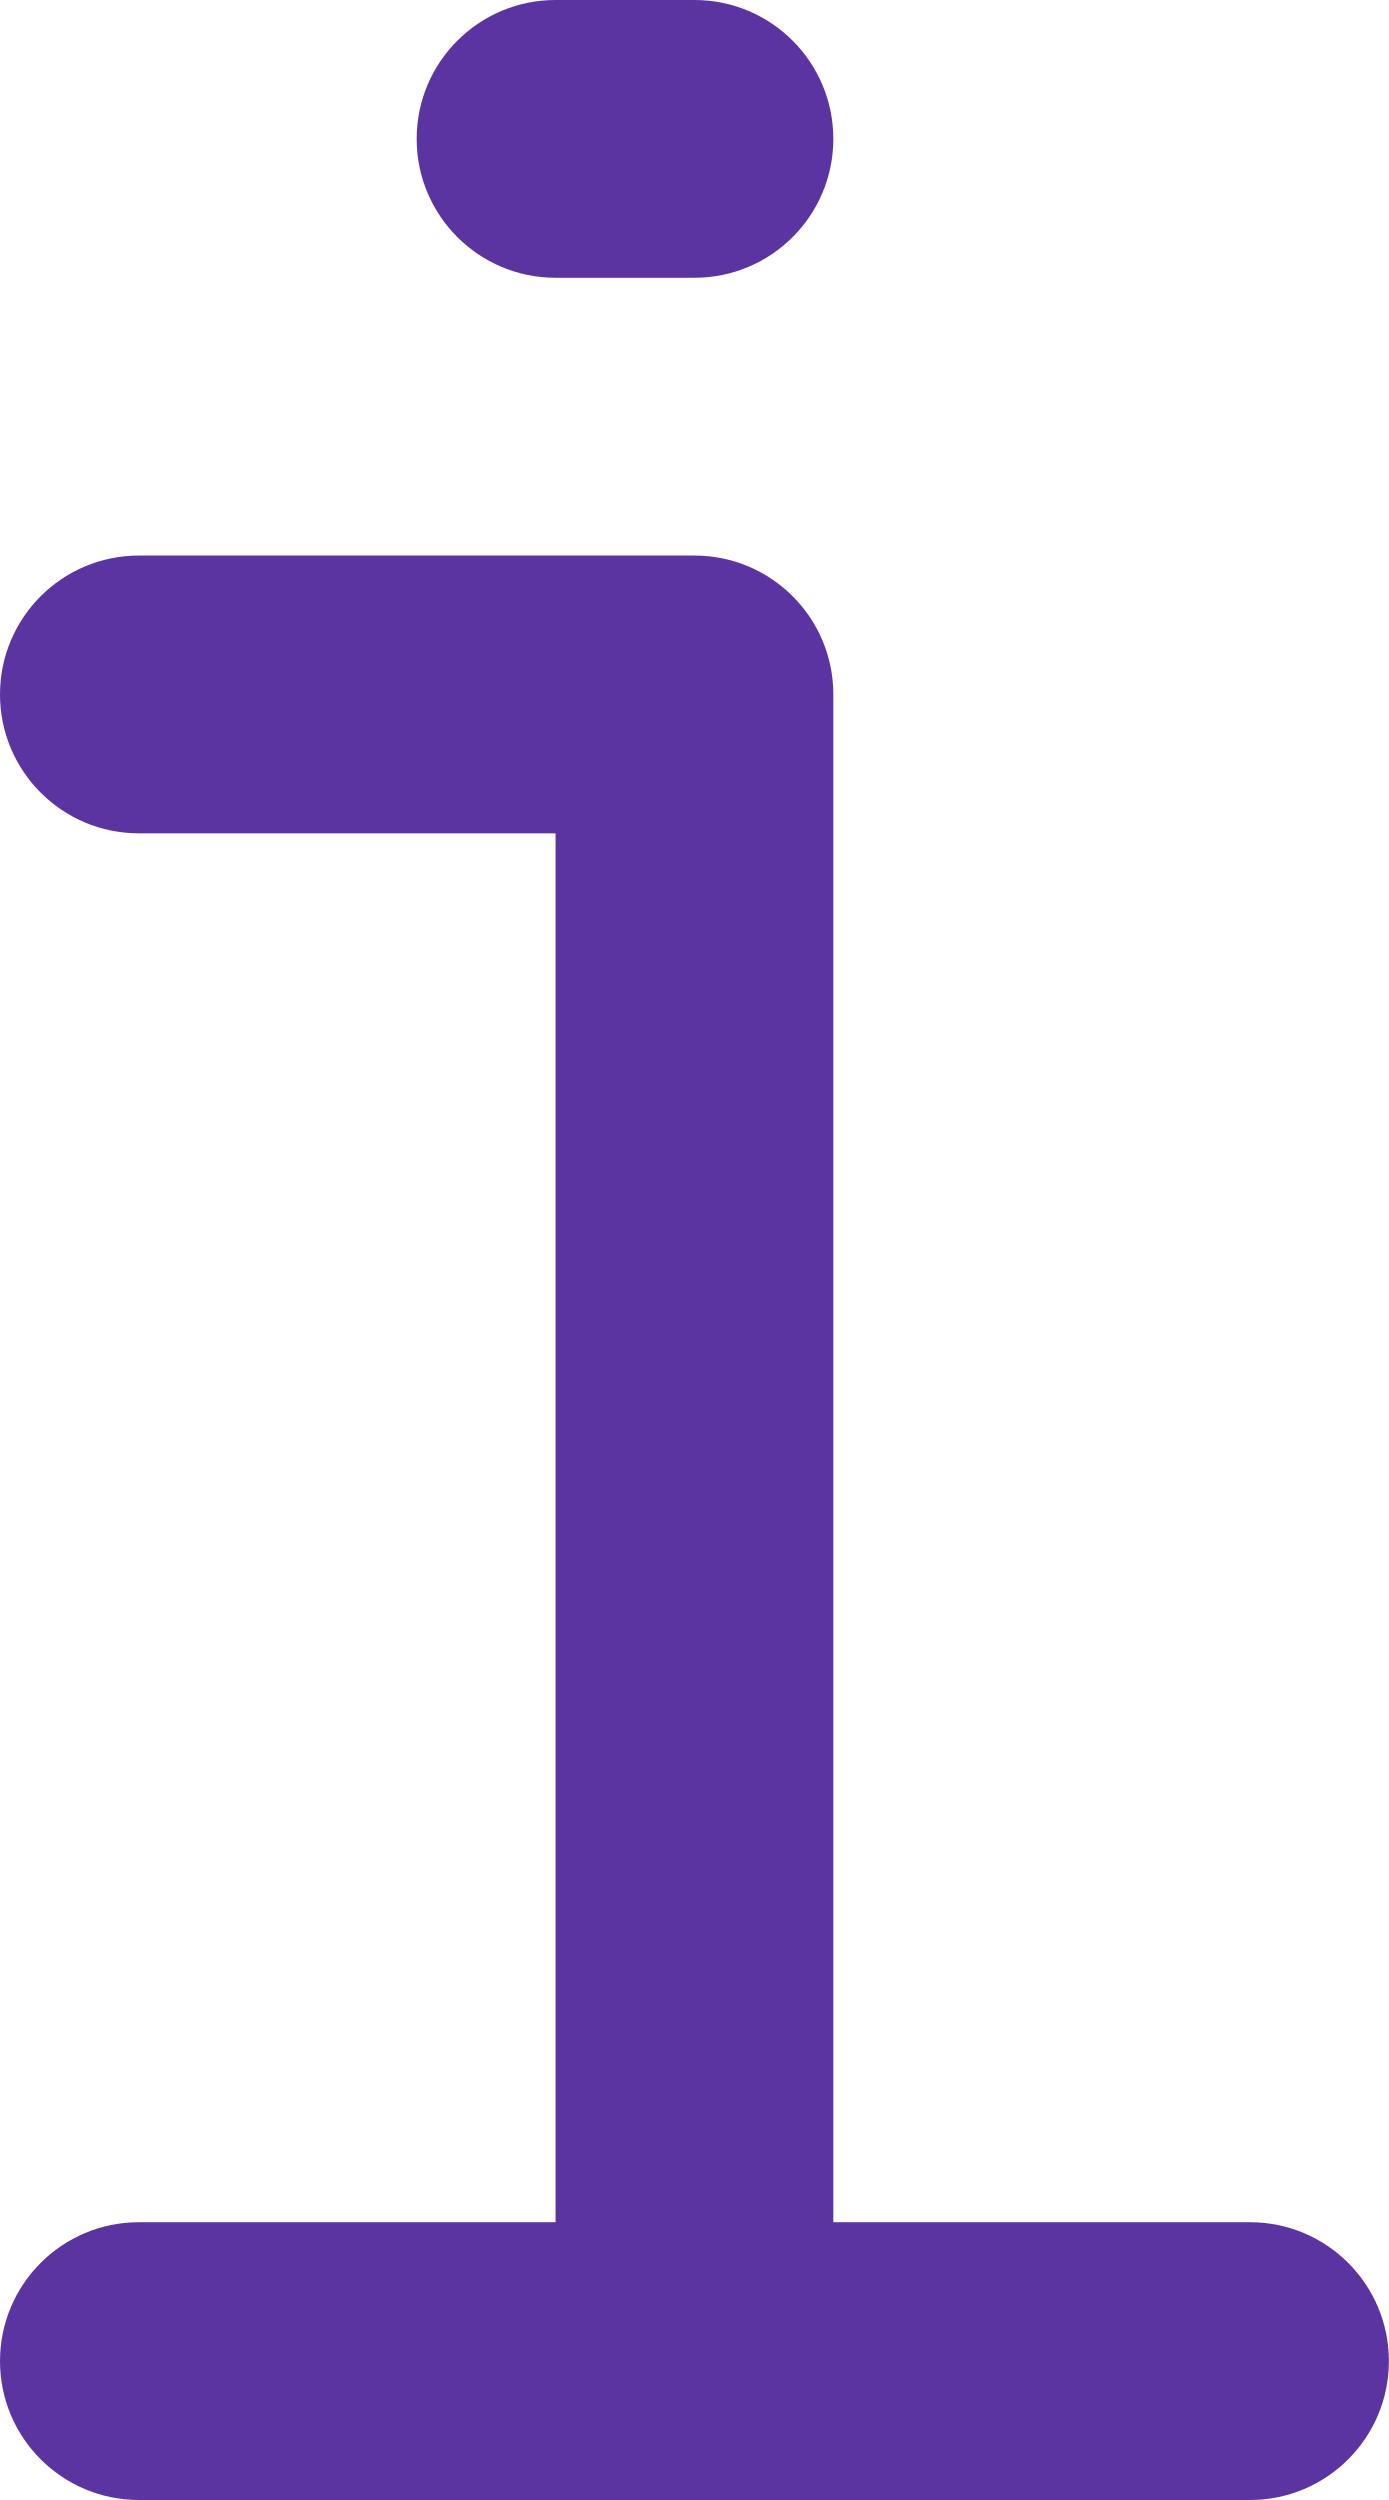
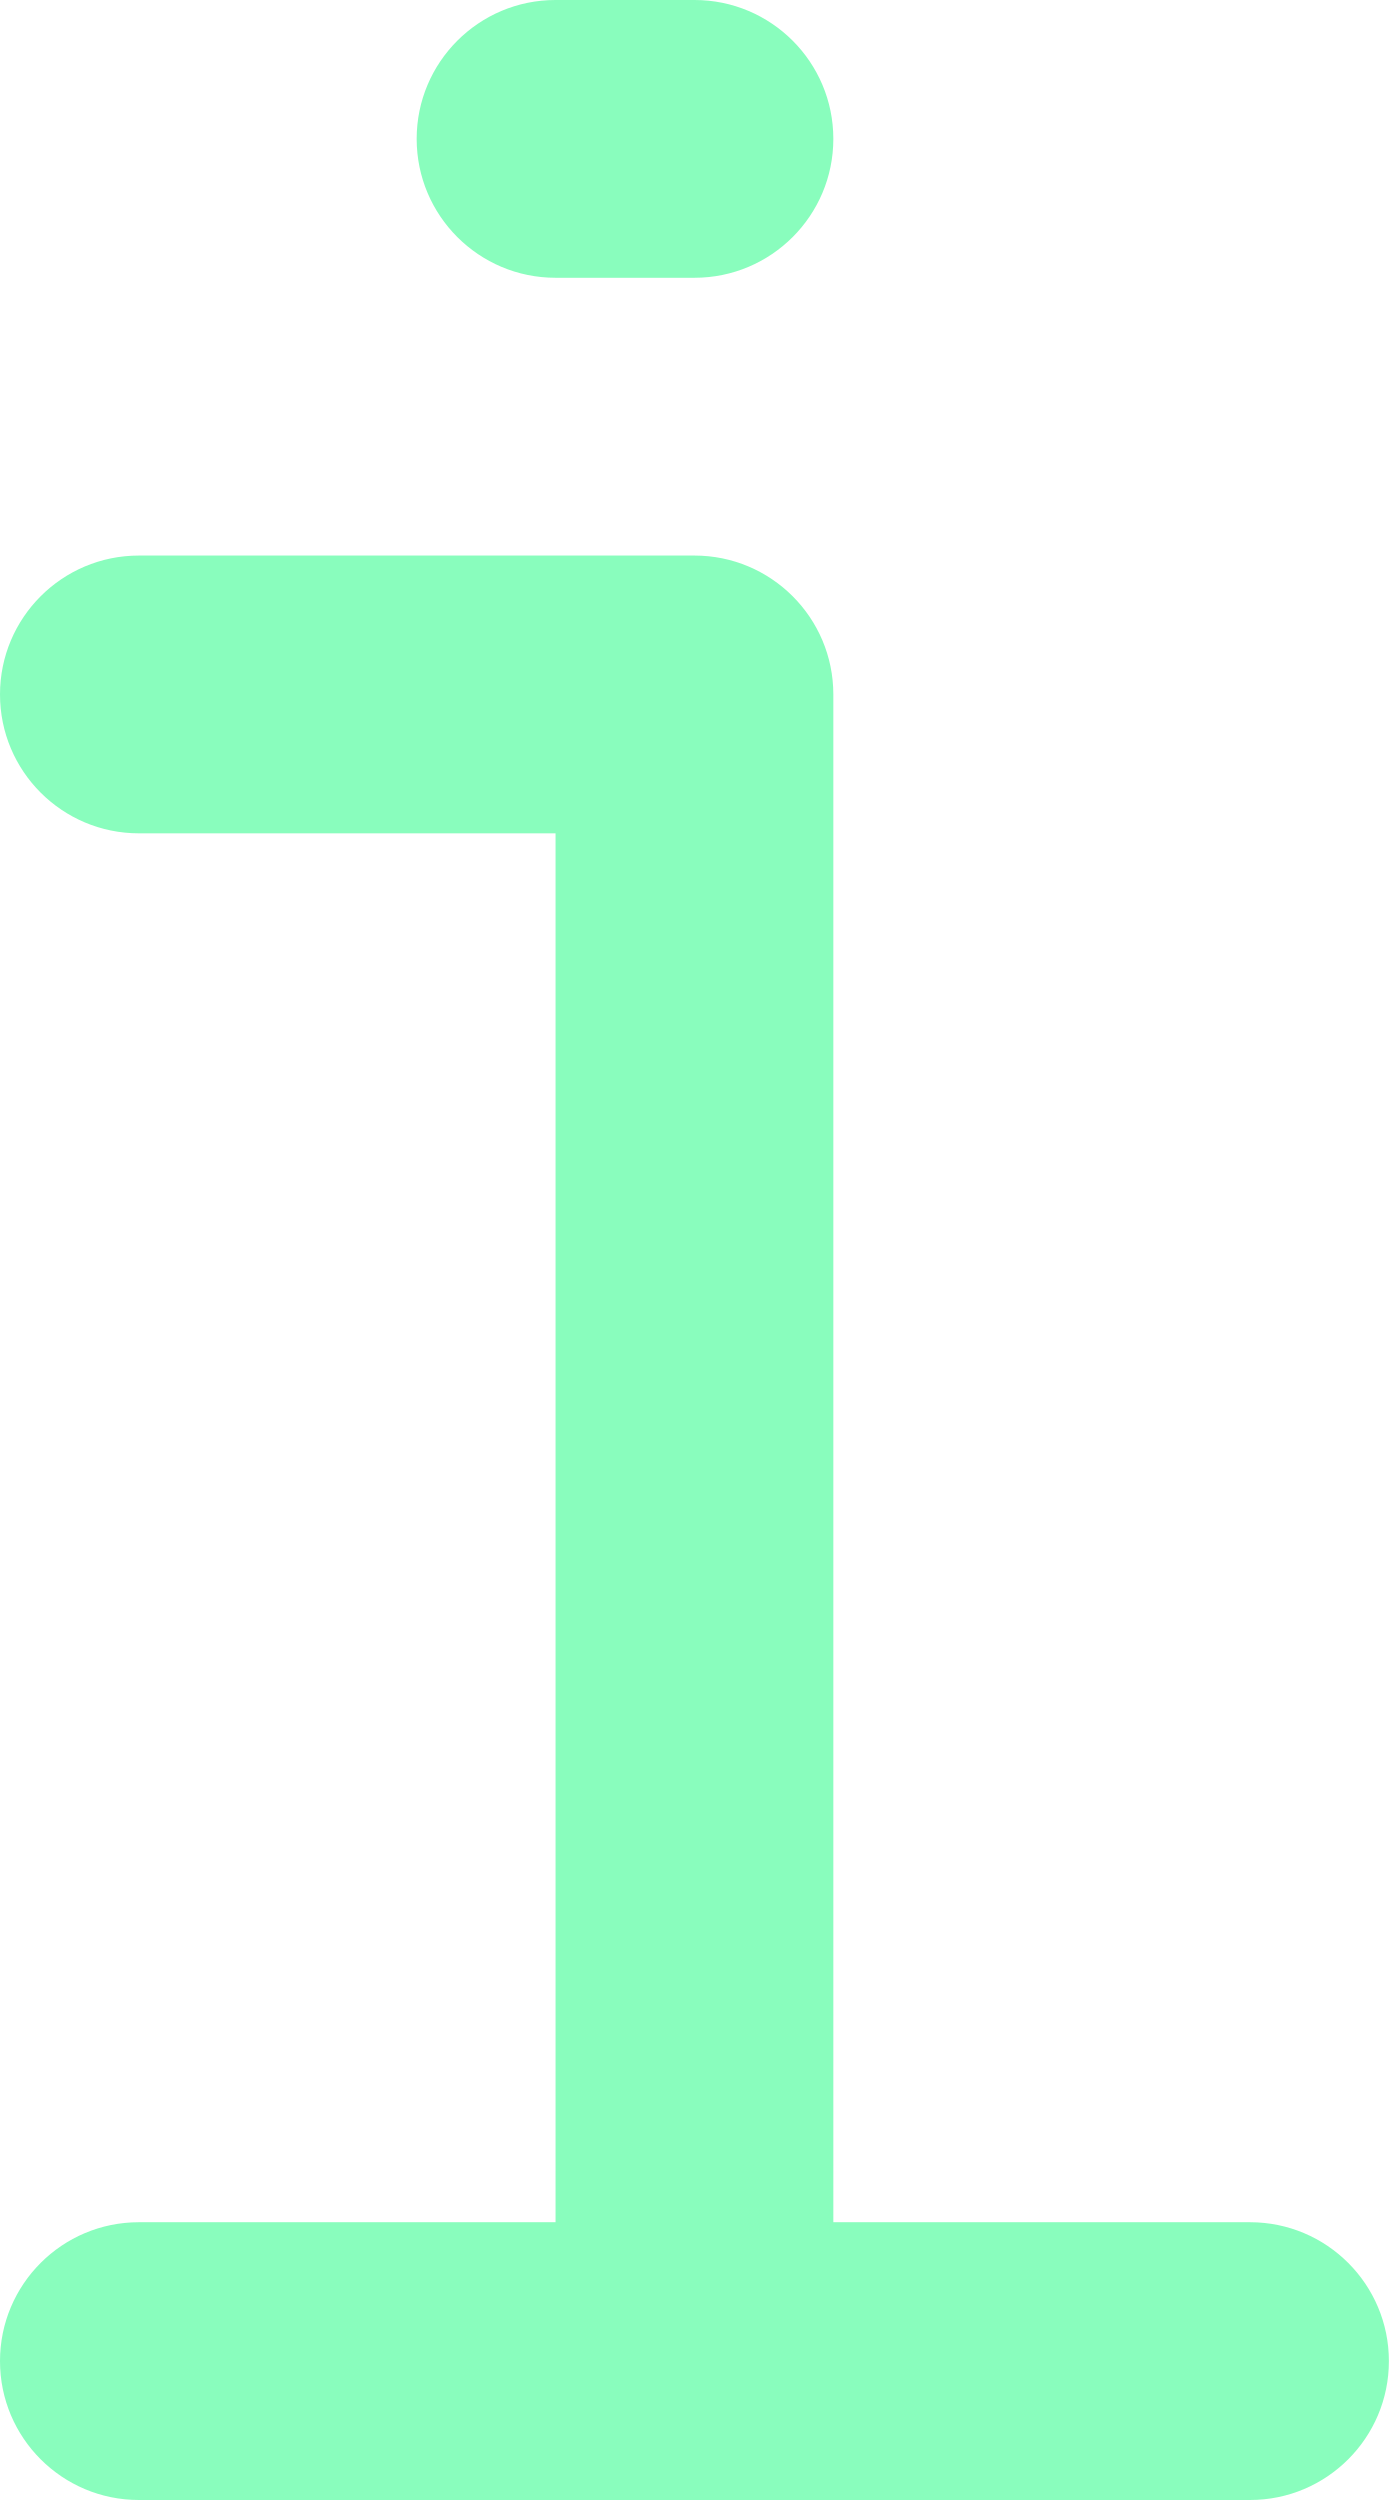
<svg xmlns="http://www.w3.org/2000/svg" width="10" height="18">
-   <path fill="#5C34A2" fill-rule="evenodd" d="M9 18H1a1 1 0 0 1 0-2h3V6H1a1 1 0 0 1 0-2h4a1 1 0 0 1 1 1v11h3a1 1 0 0 1 0 2zM5 2H4a1 1 0 0 1 0-2h1a1 1 0 0 1 0 2z" />
+   <path fill="#89FDBD" fill-rule="evenodd" d="M9 18H1a1 1 0 0 1 0-2h3V6H1a1 1 0 0 1 0-2h4a1 1 0 0 1 1 1v11h3a1 1 0 0 1 0 2zM5 2H4a1 1 0 0 1 0-2h1a1 1 0 0 1 0 2z" />
</svg>
